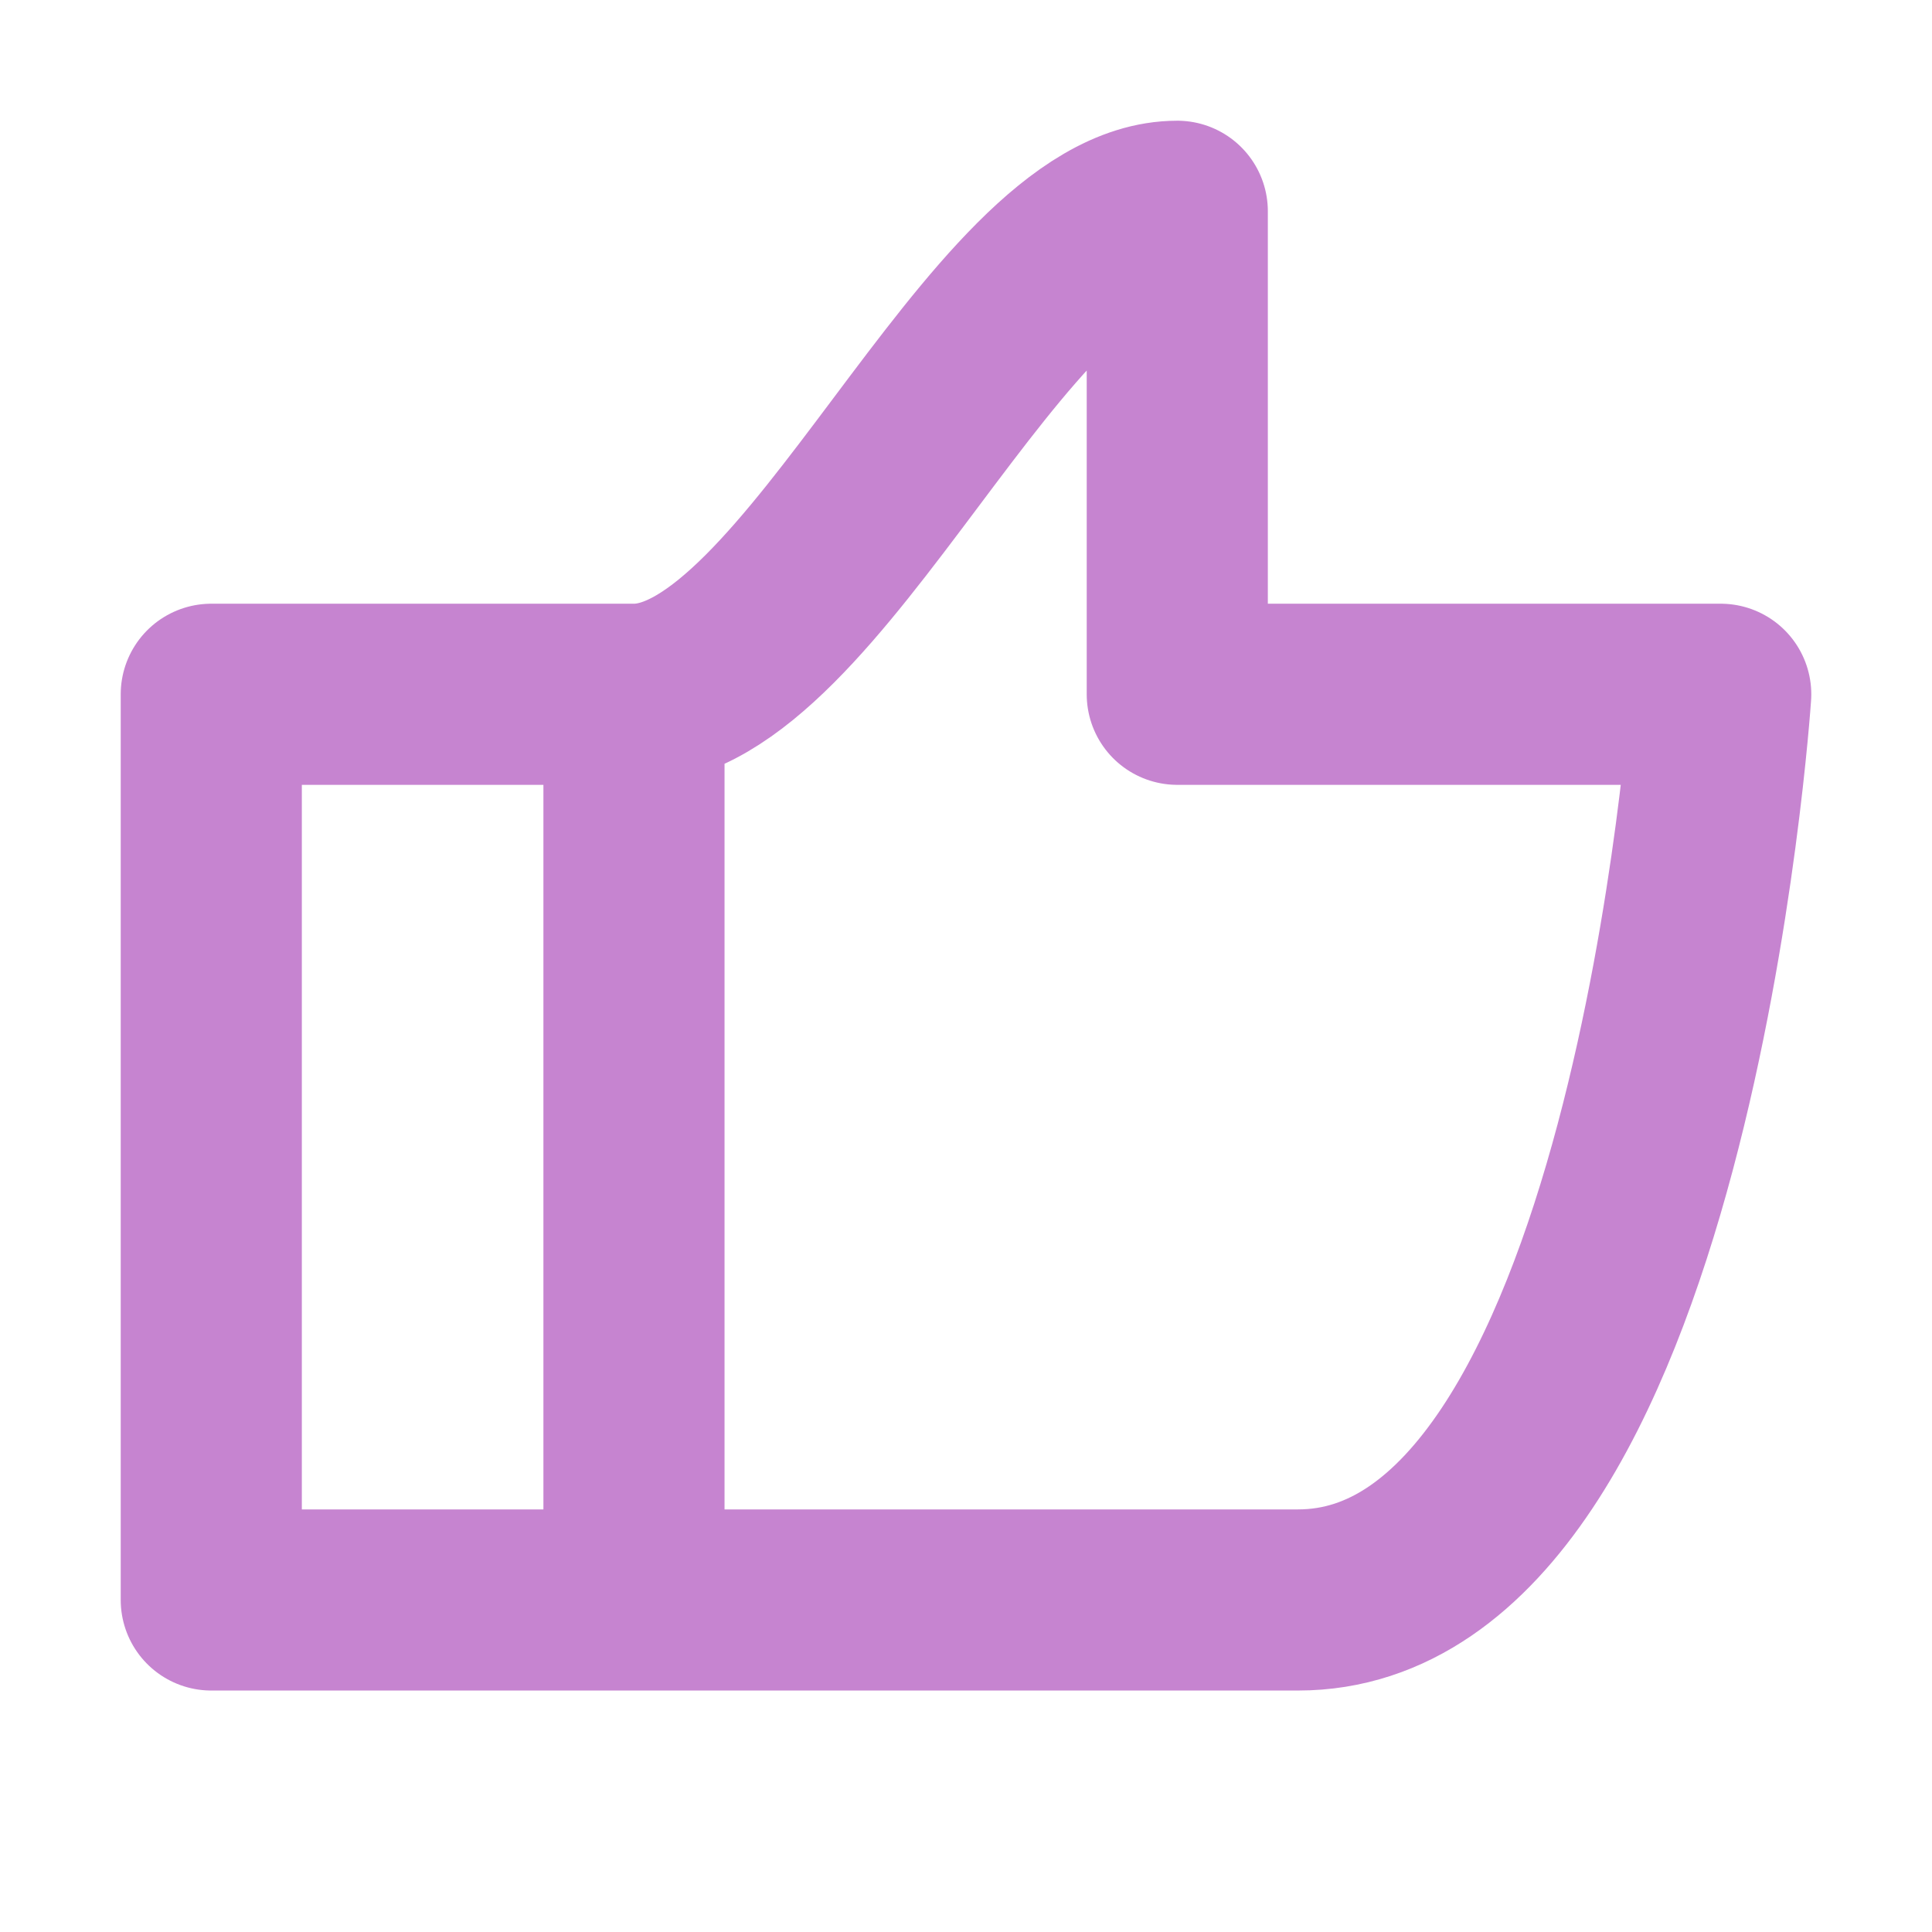
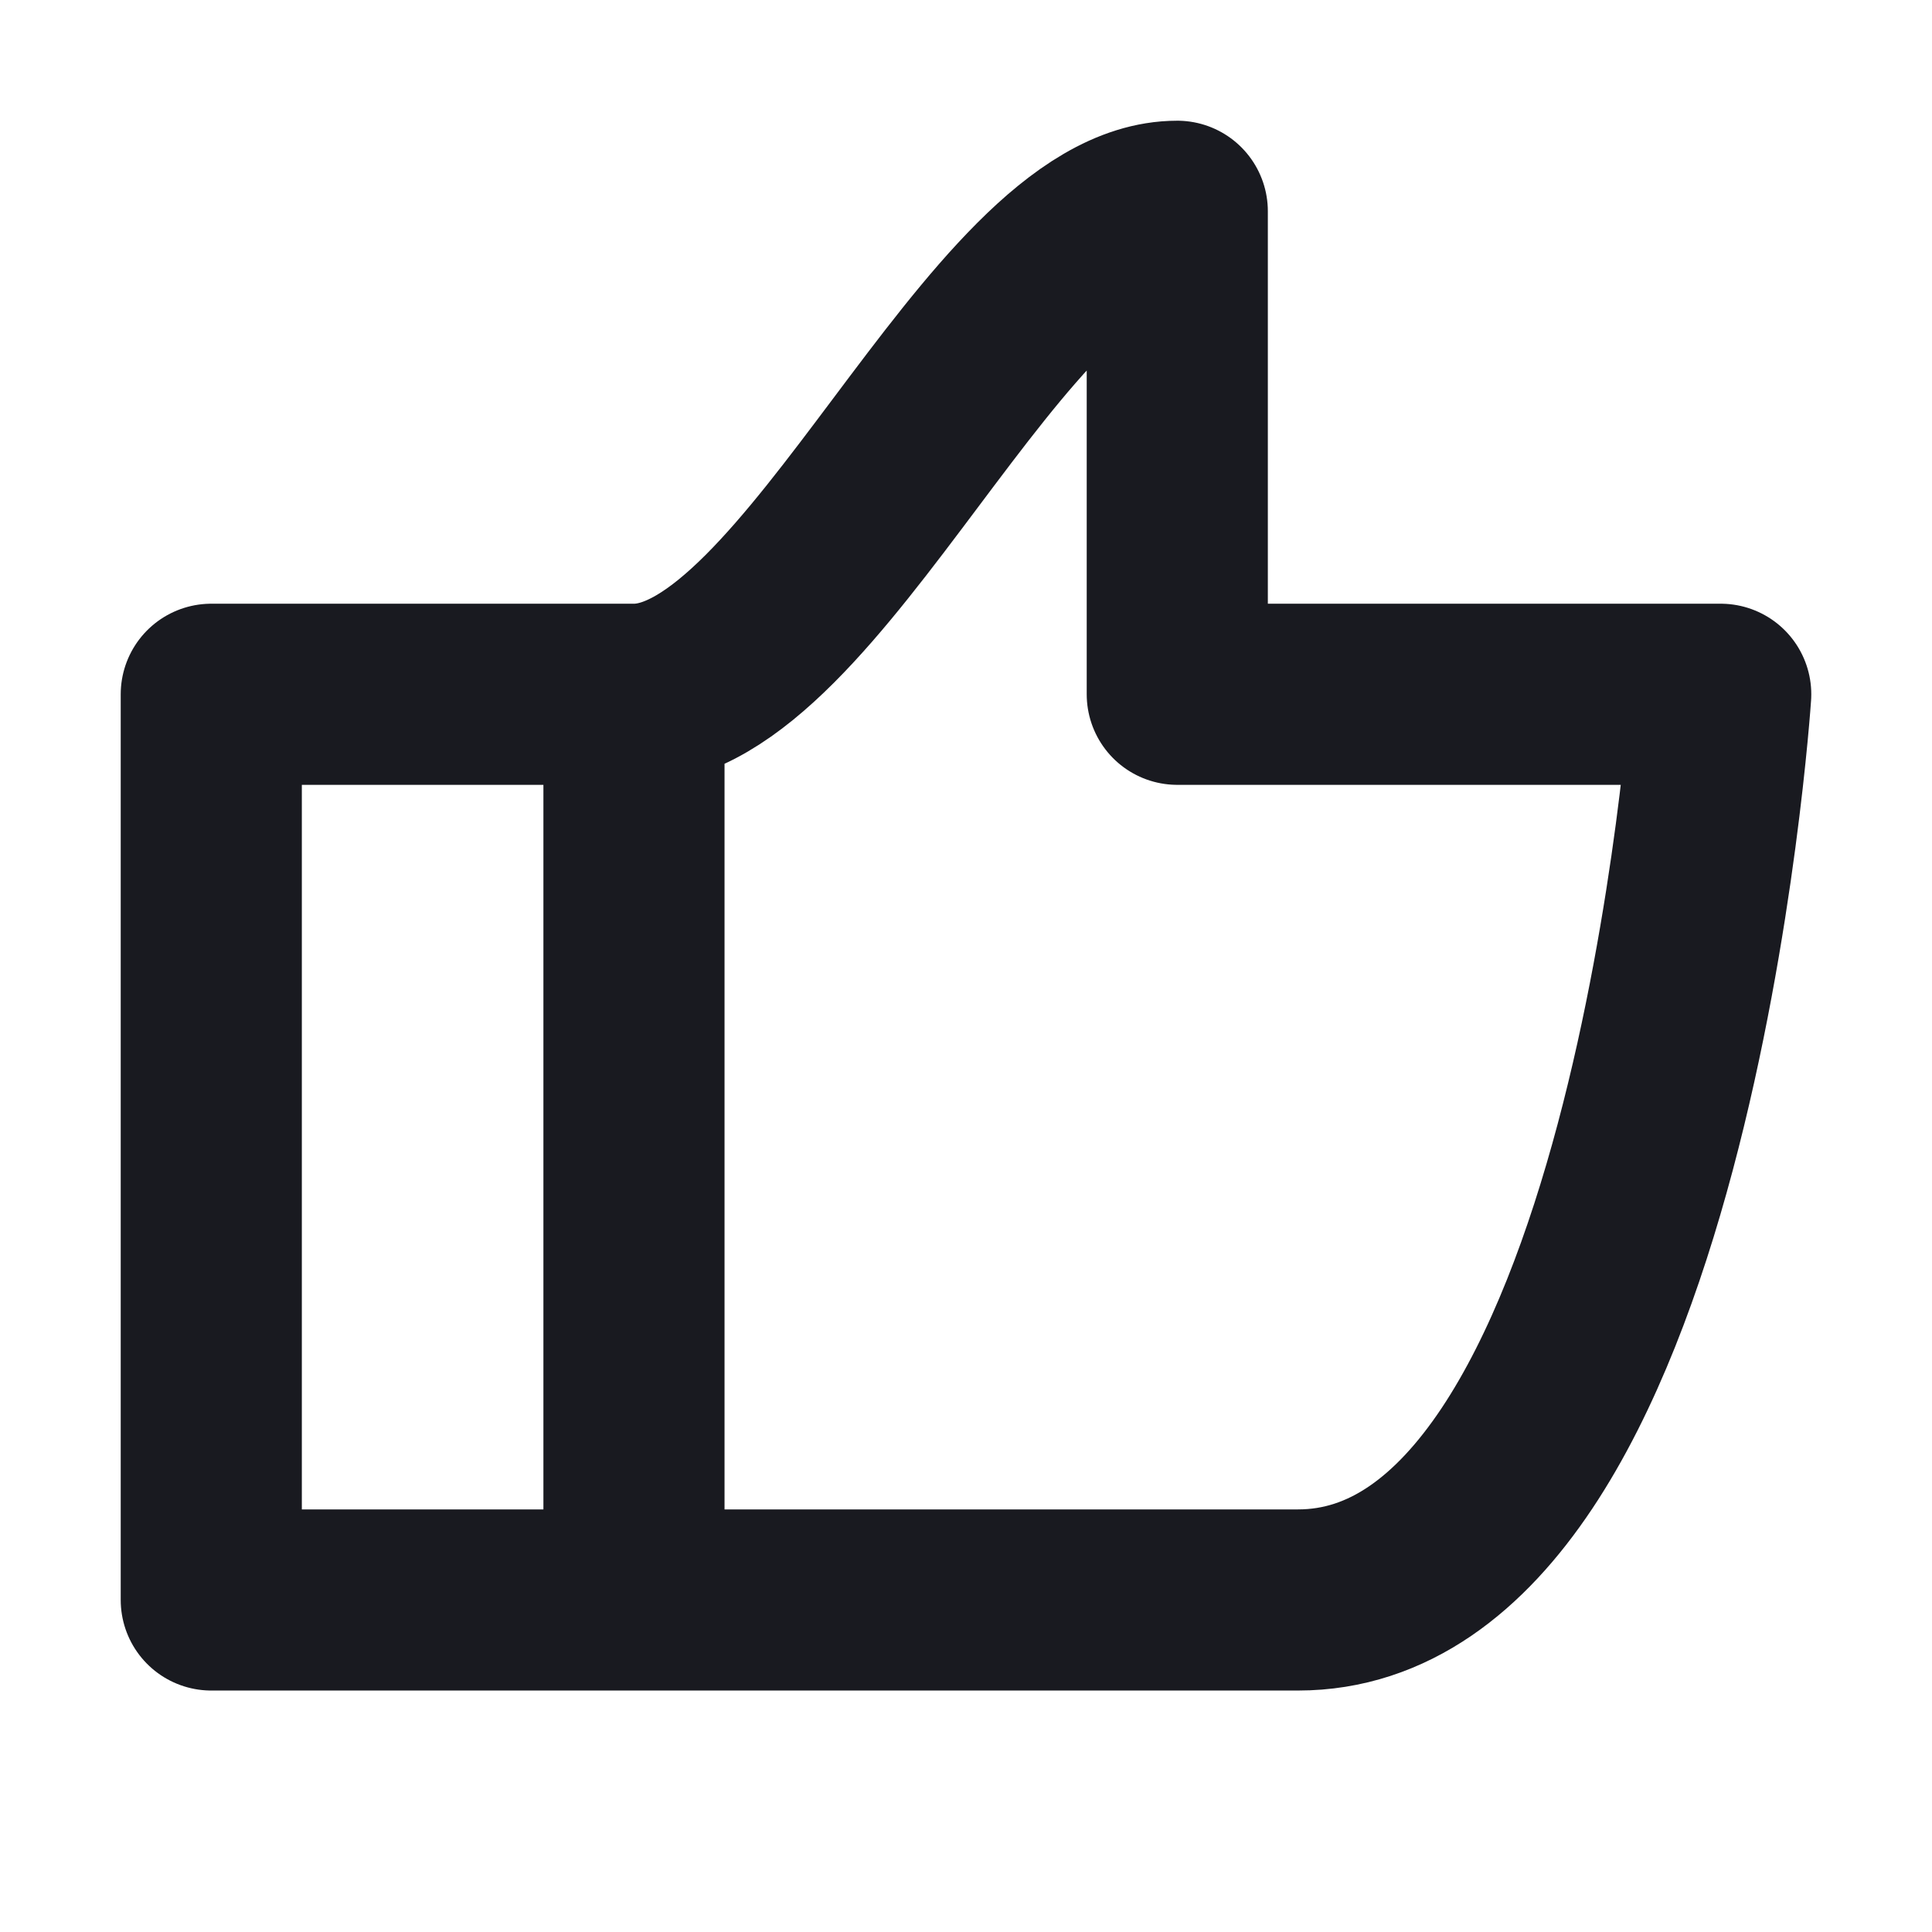
<svg xmlns="http://www.w3.org/2000/svg" width="28" height="28" viewBox="0 0 28 28" fill="none">
-   <path d="M9.188 10.062H3.062V23.188H9.188M9.188 10.062C11.812 10.062 14.438 3.062 17.062 3.062V10.062H24.938C24.938 10.062 24.062 23.188 18.812 23.188H9.188V10.062Z" stroke="#C684D0" stroke-width="2.625" stroke-linecap="round" stroke-linejoin="round" />
+   <path d="M9.188 10.062H3.062V23.188H9.188M9.188 10.062C11.812 10.062 14.438 3.062 17.062 3.062V10.062H24.938C24.938 10.062 24.062 23.188 18.812 23.188H9.188V10.062Z" stroke="#191A20" stroke-width="2.625" stroke-linecap="round" stroke-linejoin="round" />
</svg>
